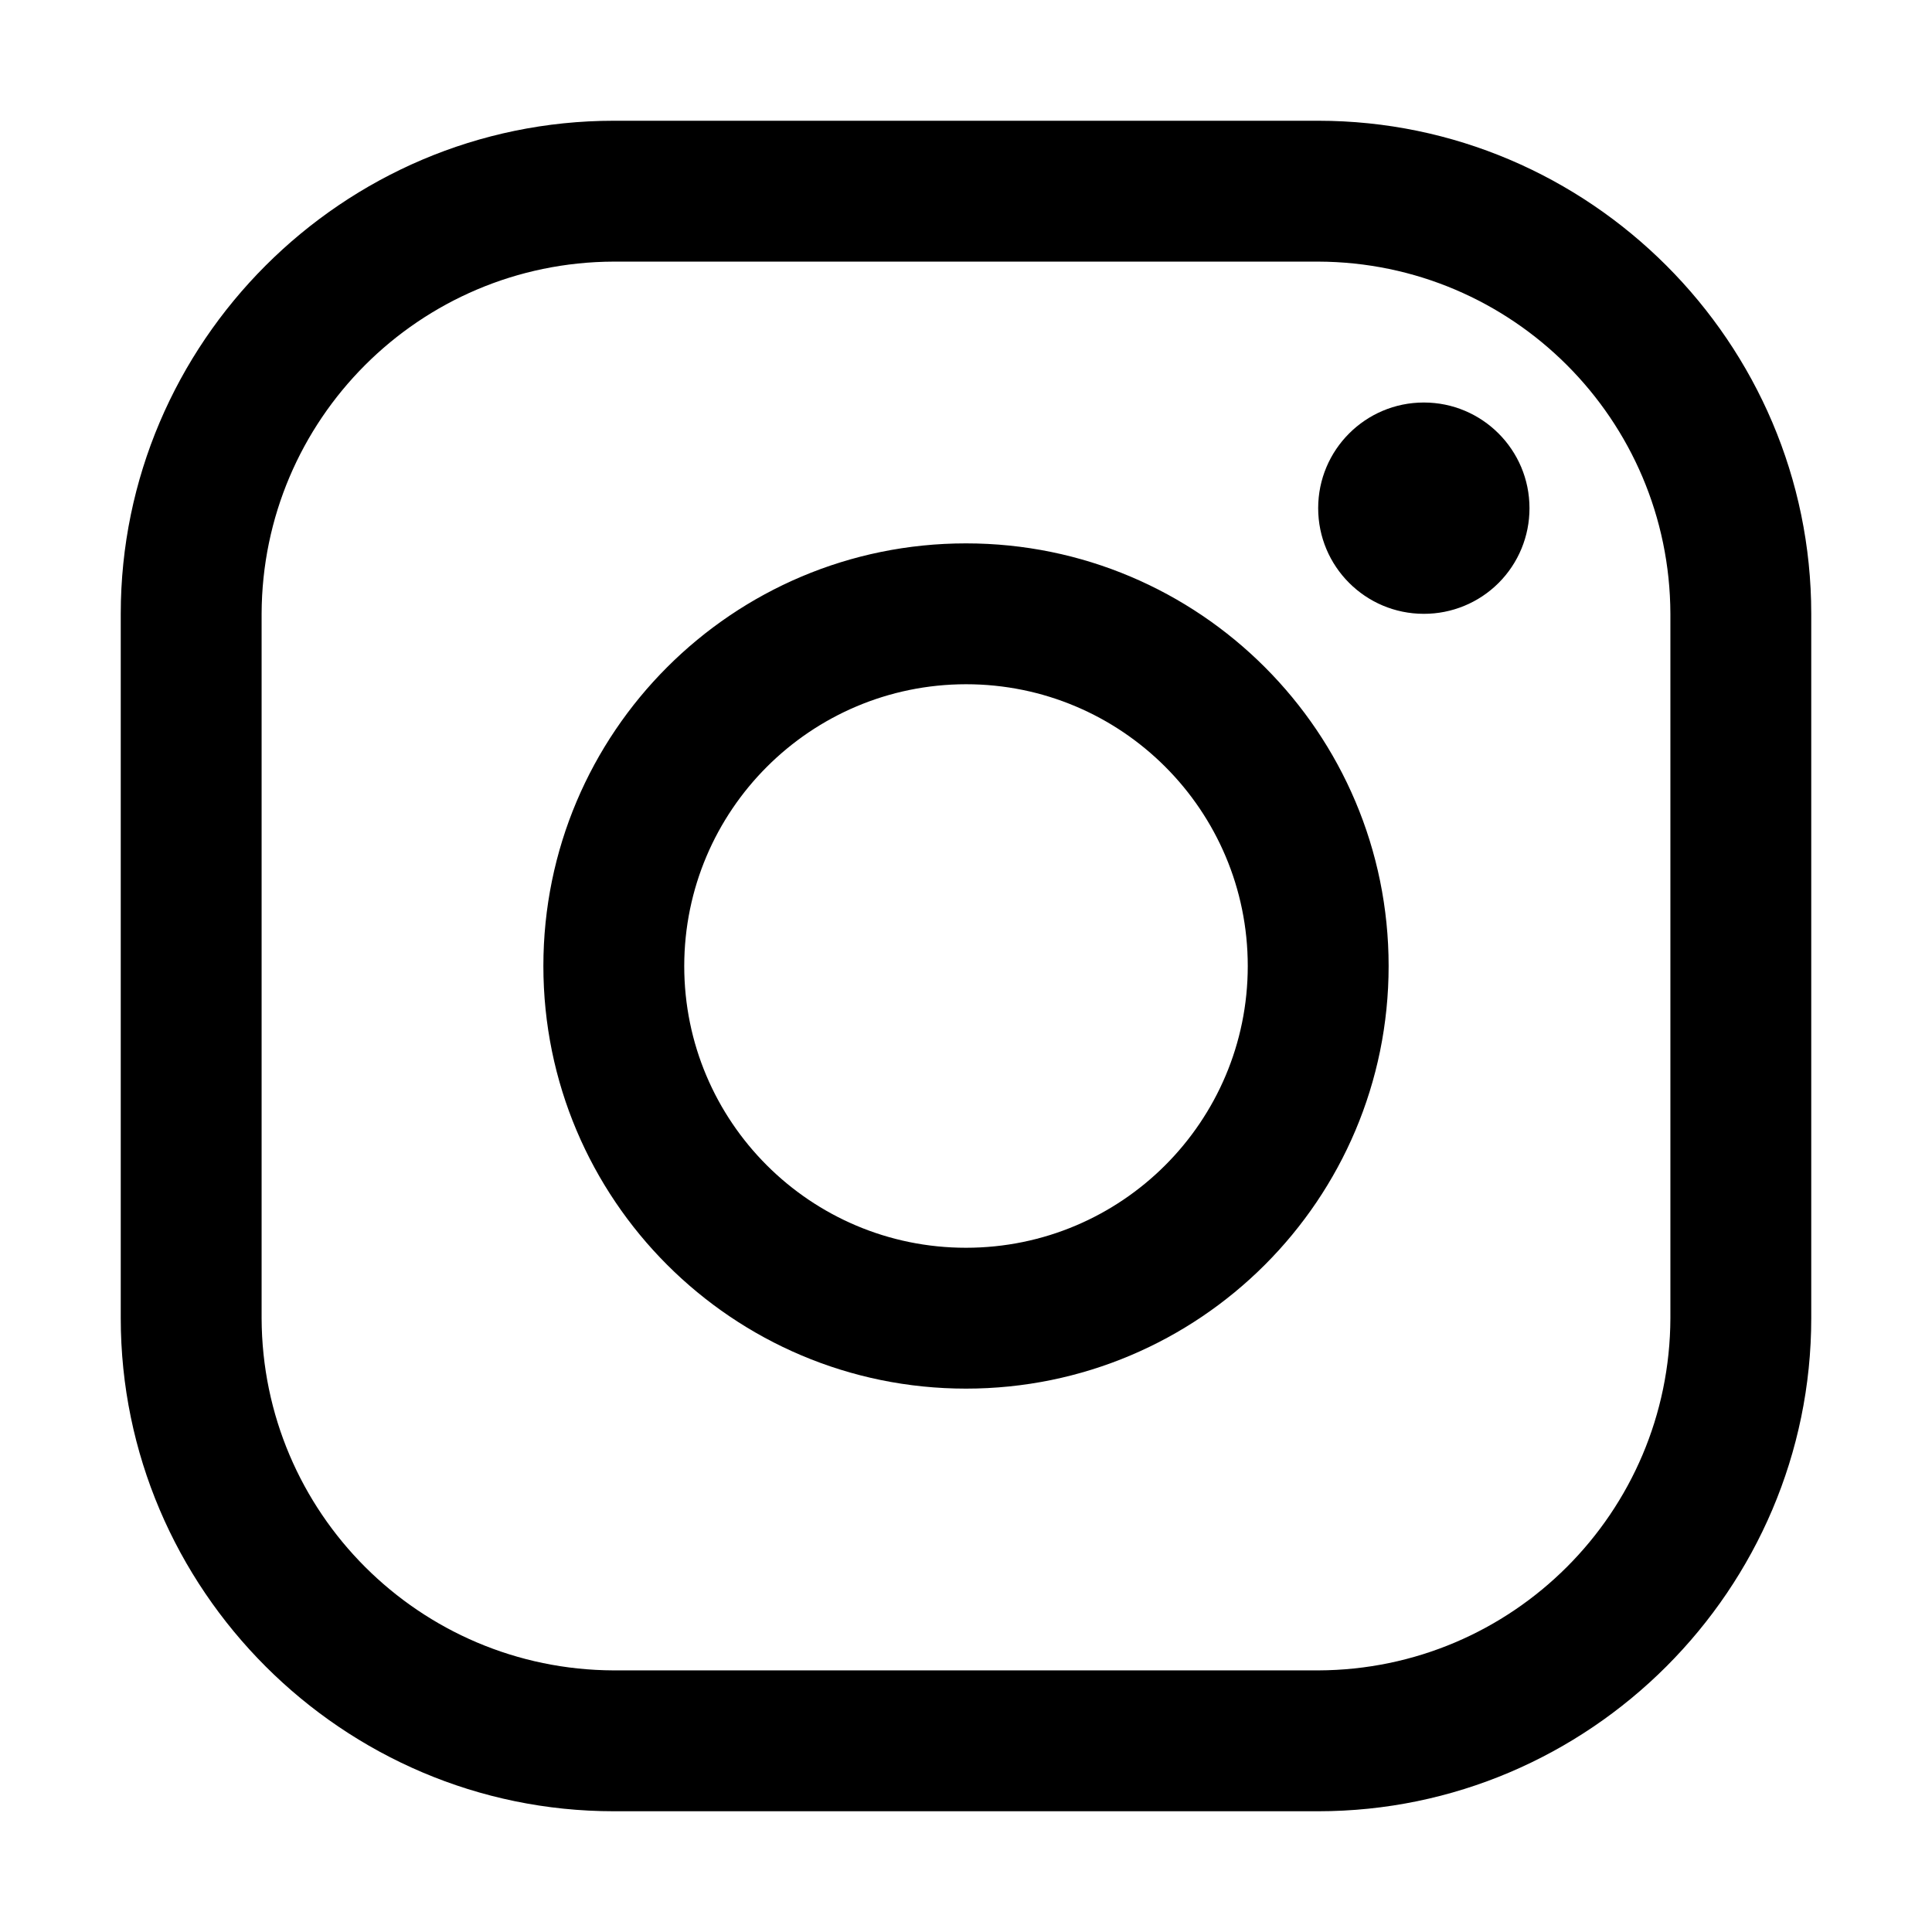
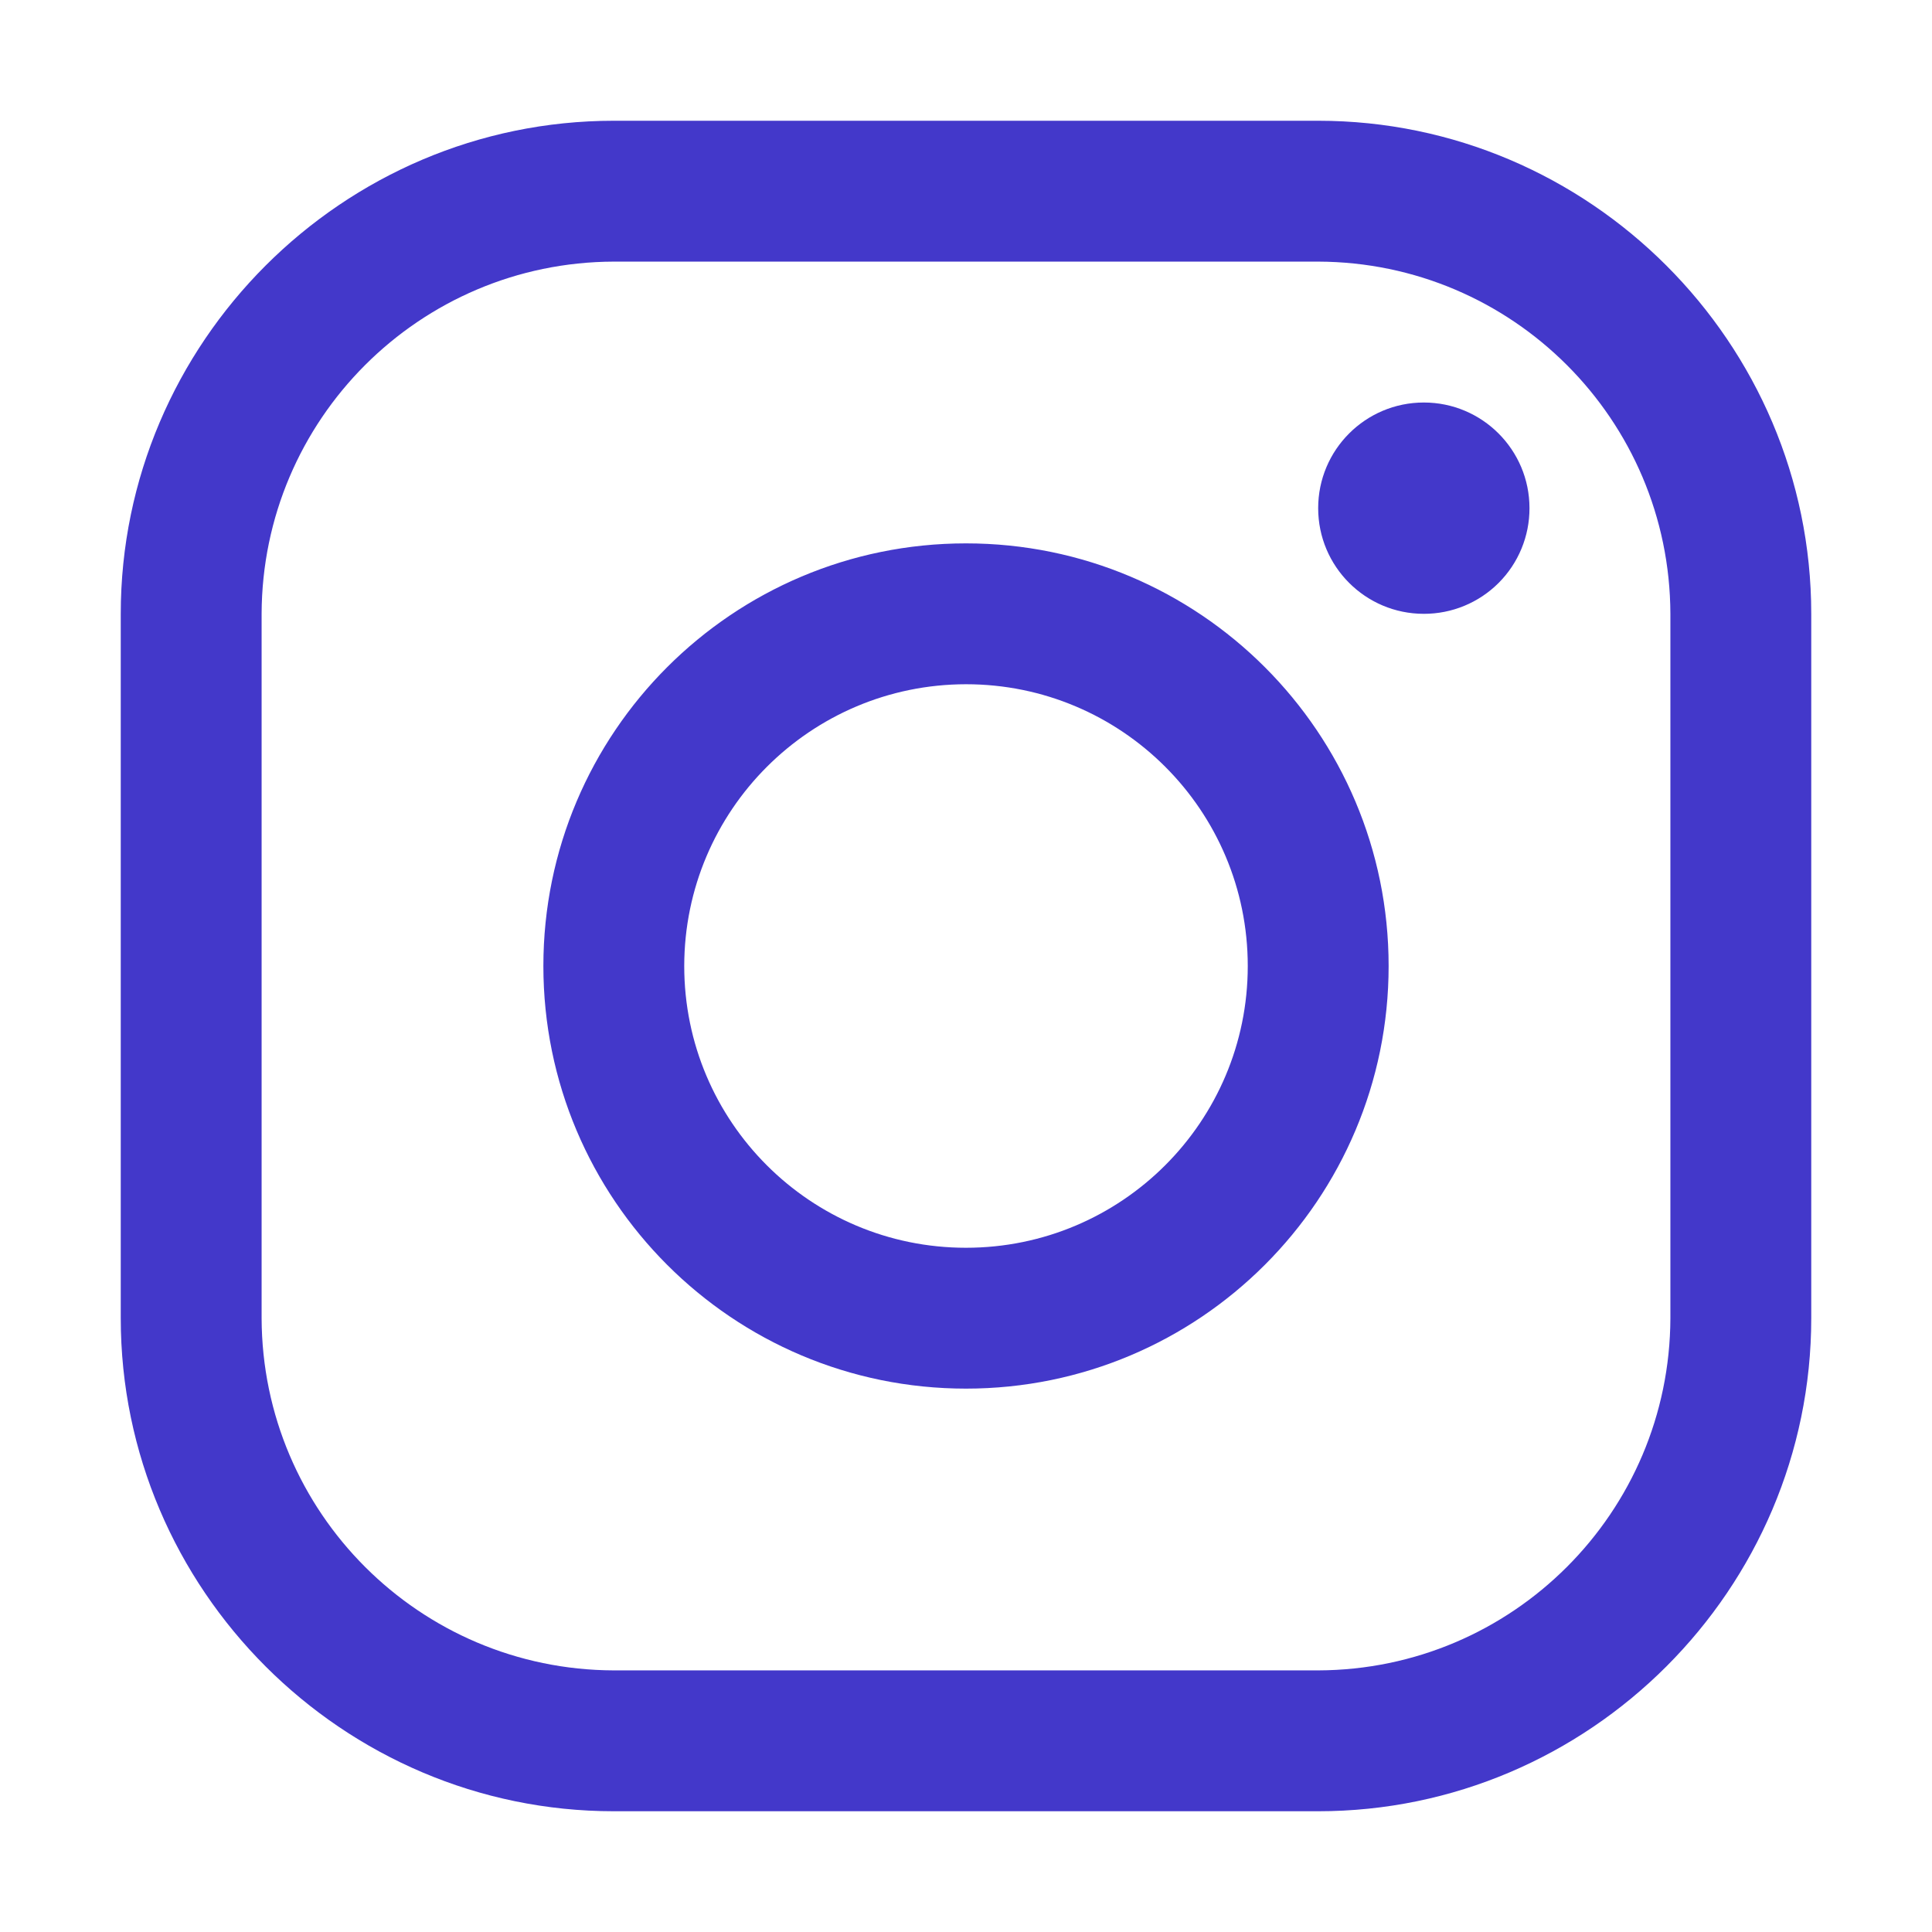
- <svg xmlns="http://www.w3.org/2000/svg" width="16" height="16" class="ionicon" viewBox="0 0 512 512">
+ <svg xmlns="http://www.w3.org/2000/svg" width="16" height="16" fill="#4338ca" class="ionicon" viewBox="0 0 512 512">
  <path d="M349.33 69.33a93.62 93.62 0 0193.34 93.34v186.66a93.62 93.62 0 01-93.34 93.34H162.67a93.62 93.62 0 01-93.34-93.34V162.67a93.62 93.62 0 0193.34-93.34h186.66m0-37.33H162.67C90.8 32 32 90.8 32 162.67v186.66C32 421.2 90.8 480 162.67 480h186.66C421.2 480 480 421.2 480 349.33V162.67C480 90.8 421.2 32 349.33 32z" />
  <path d="M377.33 162.67a28 28 0 1128-28 27.94 27.94 0 01-28 28zM256 181.33A74.67 74.67 0 11181.33 256 74.75 74.75 0 01256 181.33m0-37.33a112 112 0 10112 112 112 112 0 00-112-112z" />
</svg>
